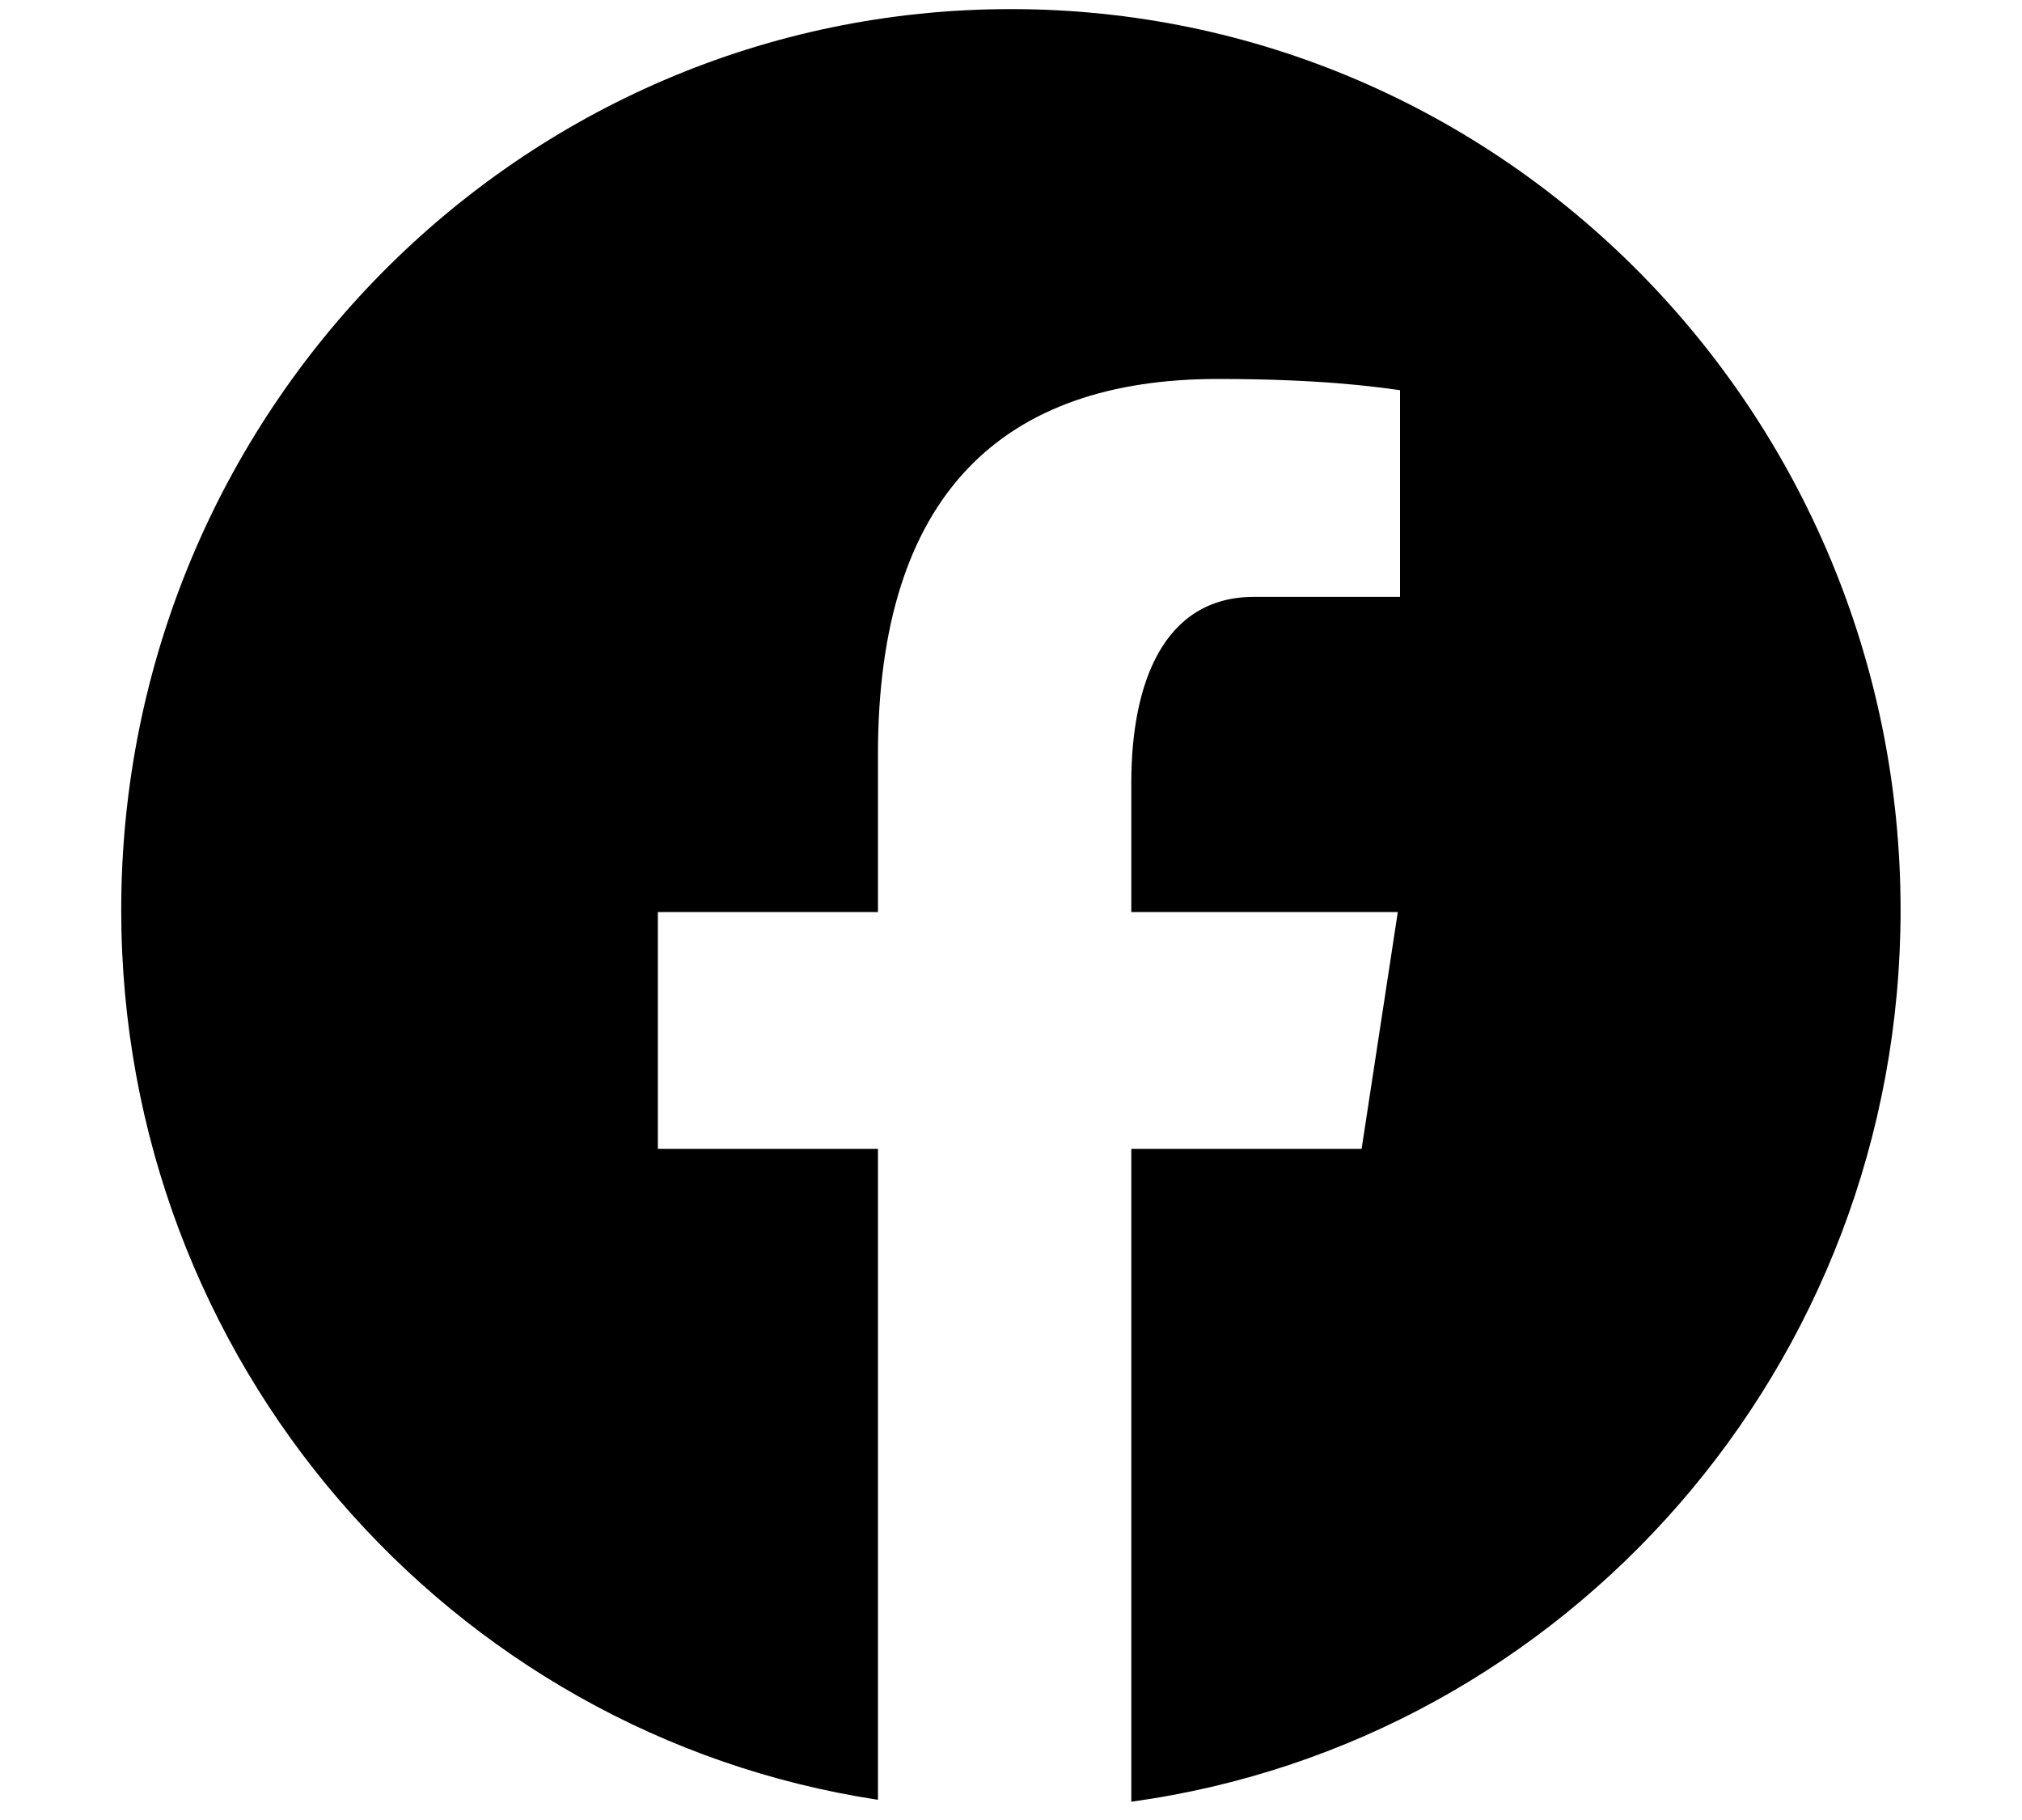
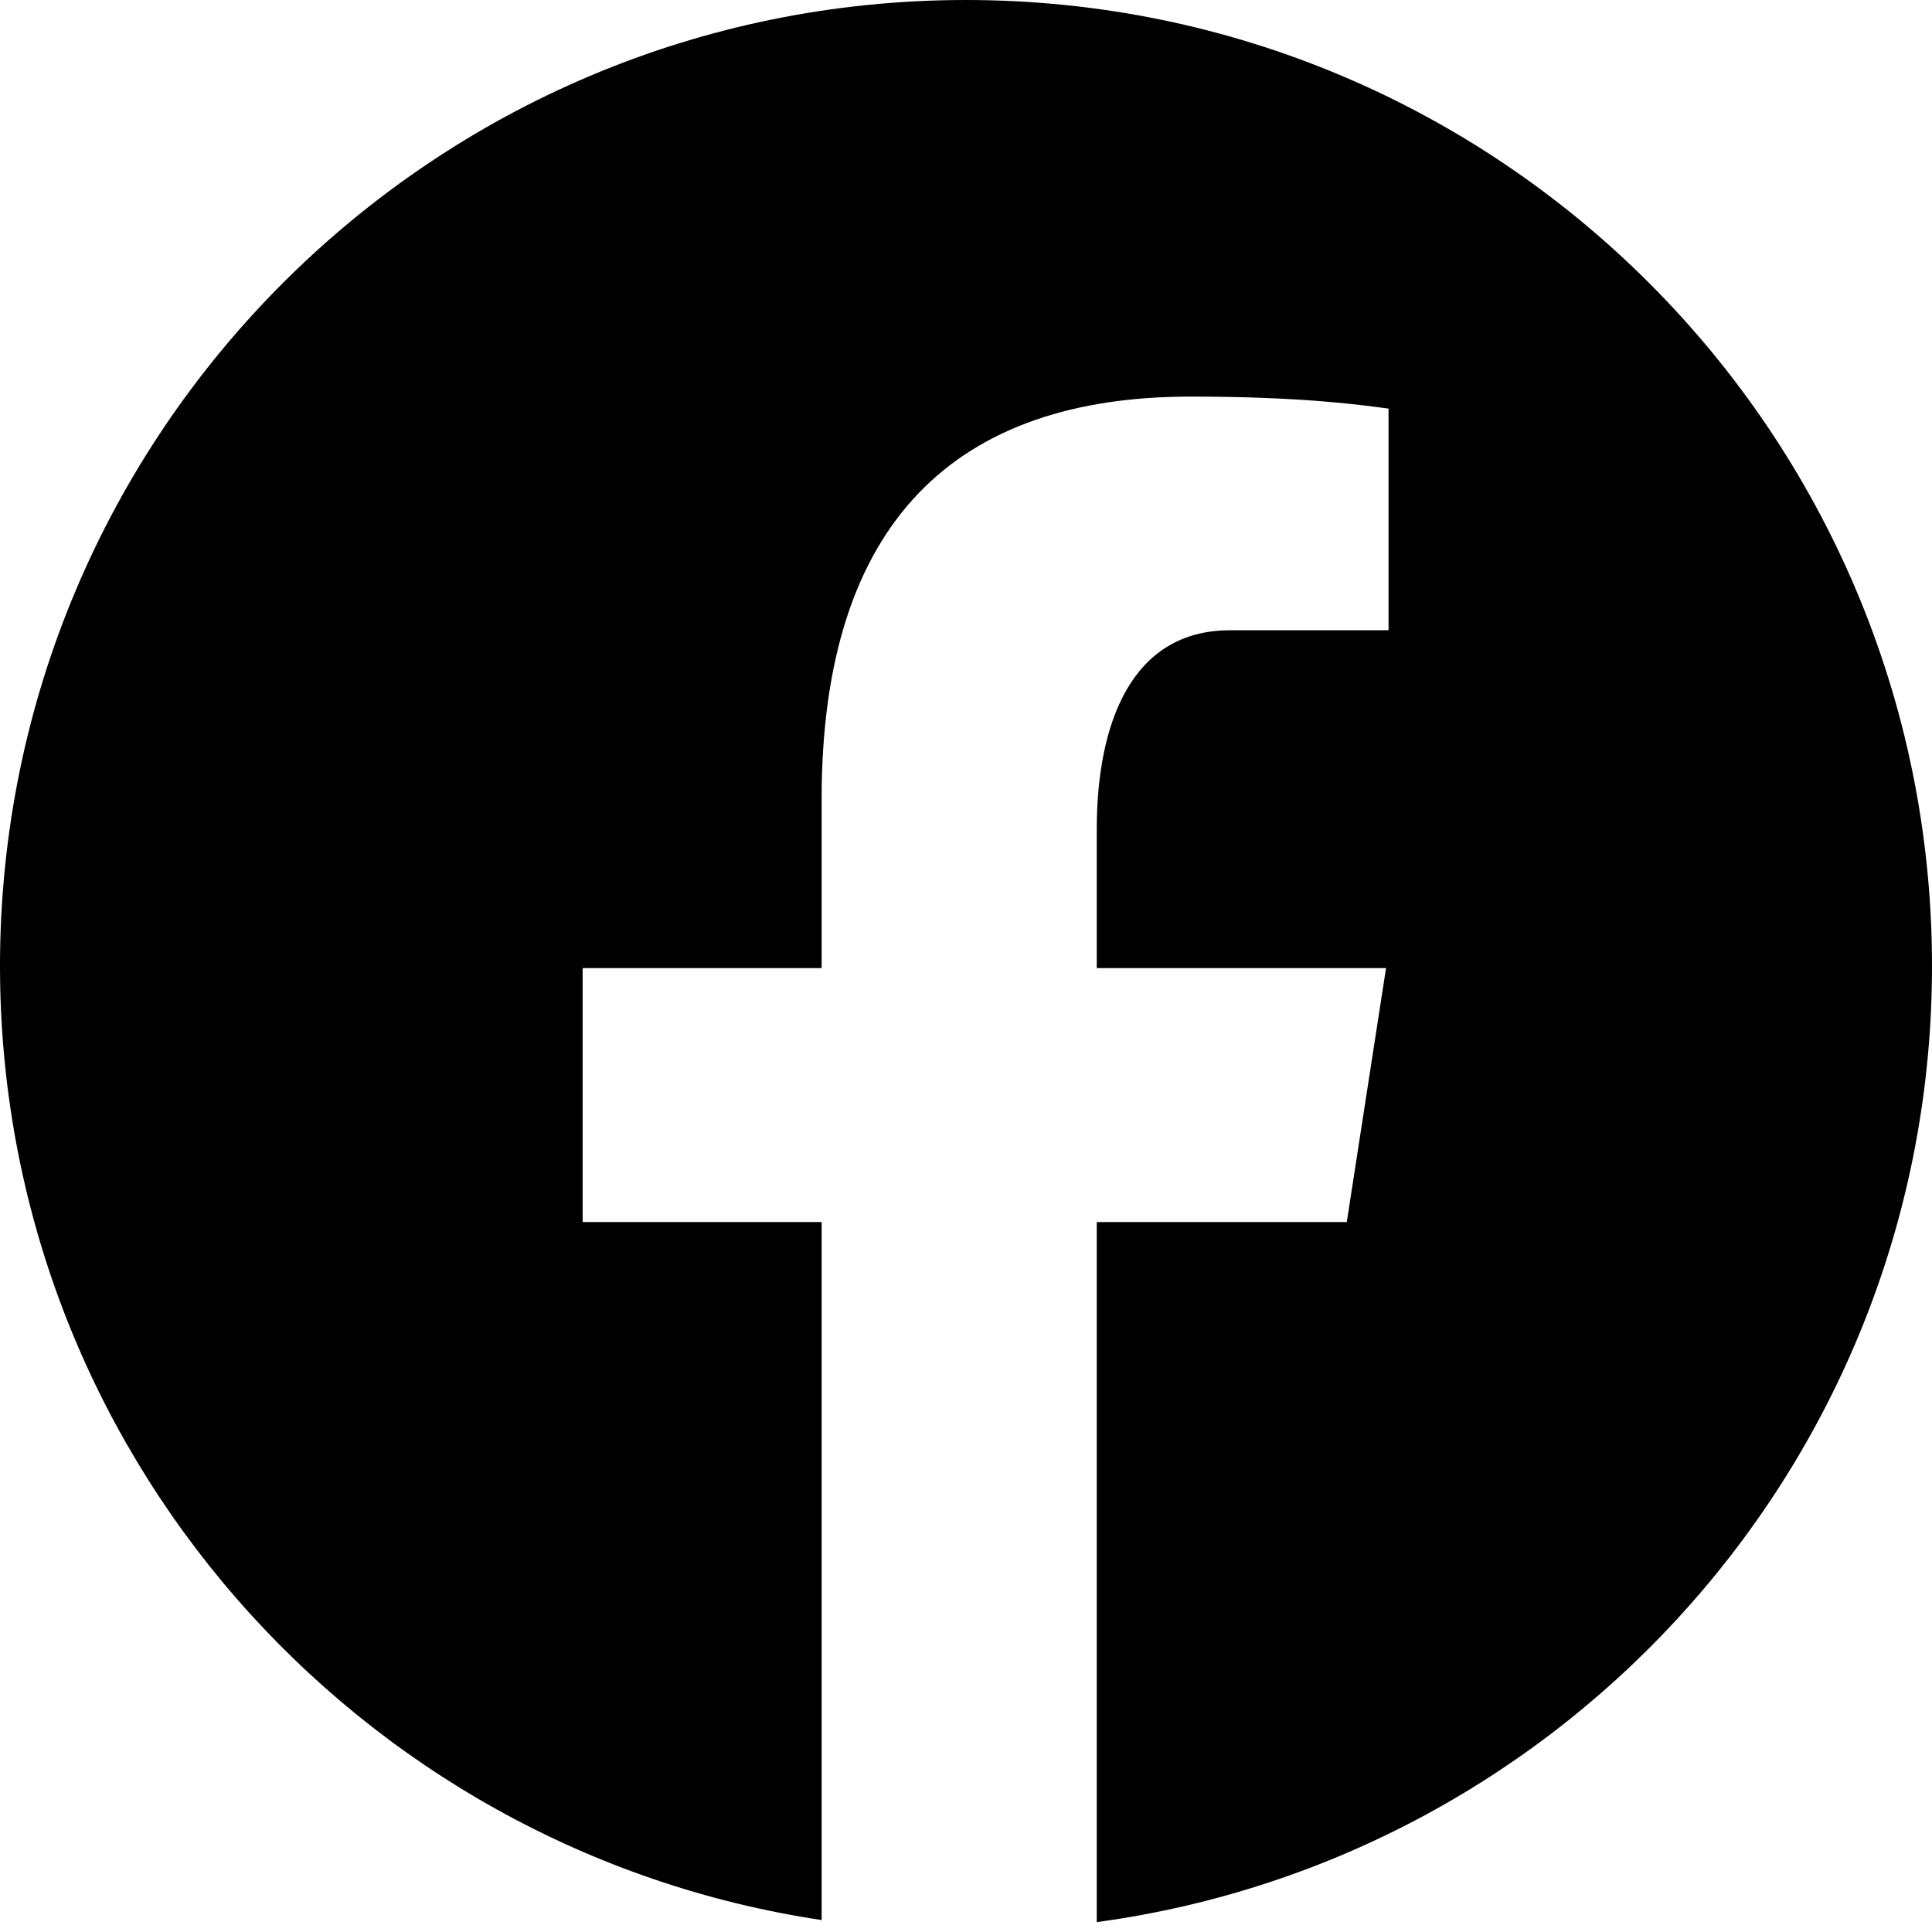
- <svg xmlns="http://www.w3.org/2000/svg" width="20" height="18" viewBox="0 0 20 18" fill="none">
-   <path d="M9.999 0.09C5.139 0.09 1.199 4.079 1.199 9C1.199 13.467 4.449 17.156 8.684 17.8V11.362H6.507V9.02H8.684V7.461C8.684 4.881 9.926 3.748 12.044 3.748C13.058 3.748 13.594 3.824 13.848 3.859V5.903H12.404C11.504 5.903 11.19 6.767 11.19 7.739V9.02H13.826L13.468 11.362H11.19V17.819C15.486 17.229 18.799 13.511 18.799 9C18.799 4.079 14.859 0.09 9.999 0.09Z" fill="black" />
+ <svg xmlns="http://www.w3.org/2000/svg" fill="#000000" viewBox="3 3 44 44" width="50px" height="50px">
+   <path d="M25,3C12.85,3,3,12.85,3,25c0,11.03,8.125,20.137,18.712,21.728V30.831h-5.443v-5.783h5.443v-3.848 c0-6.371,3.104-9.168,8.399-9.168c2.536,0,3.877,0.188,4.512,0.274v5.048h-3.612c-2.248,0-3.033,2.131-3.033,4.533v3.161h6.588 l-0.894,5.783h-5.694v15.944C38.716,45.318,47,36.137,47,25C47,12.85,37.15,3,25,3z" />
</svg>
